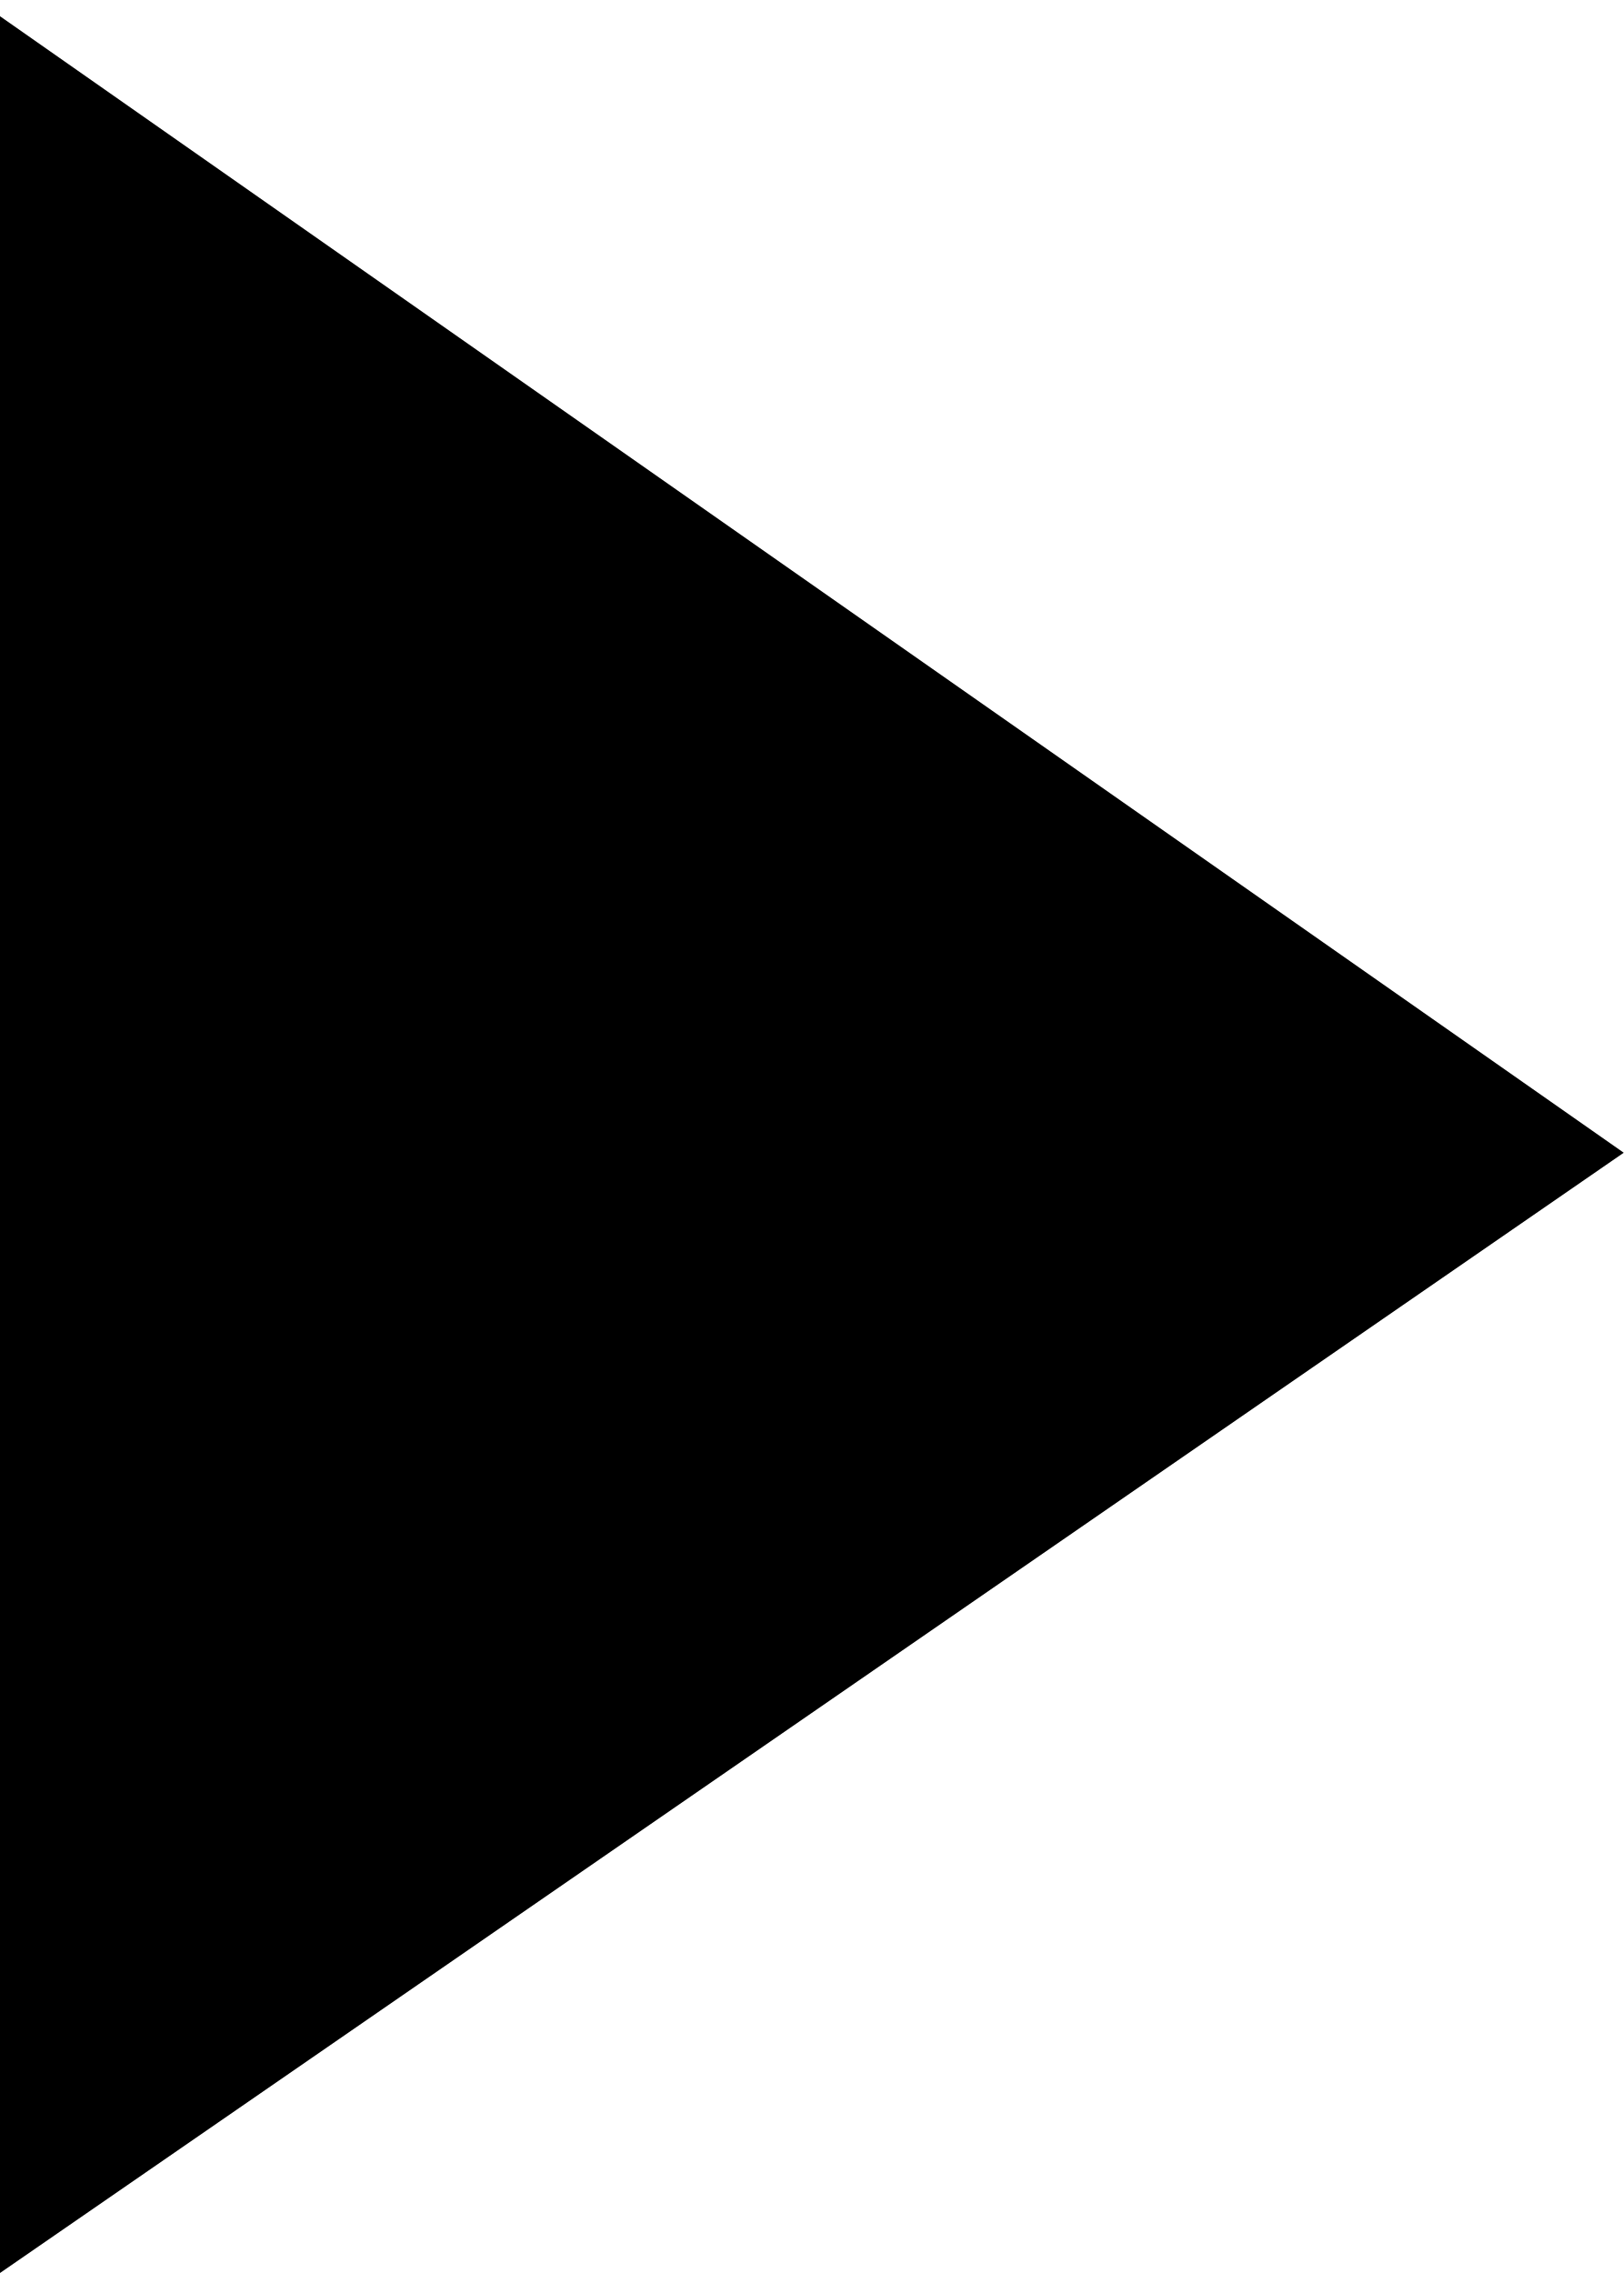
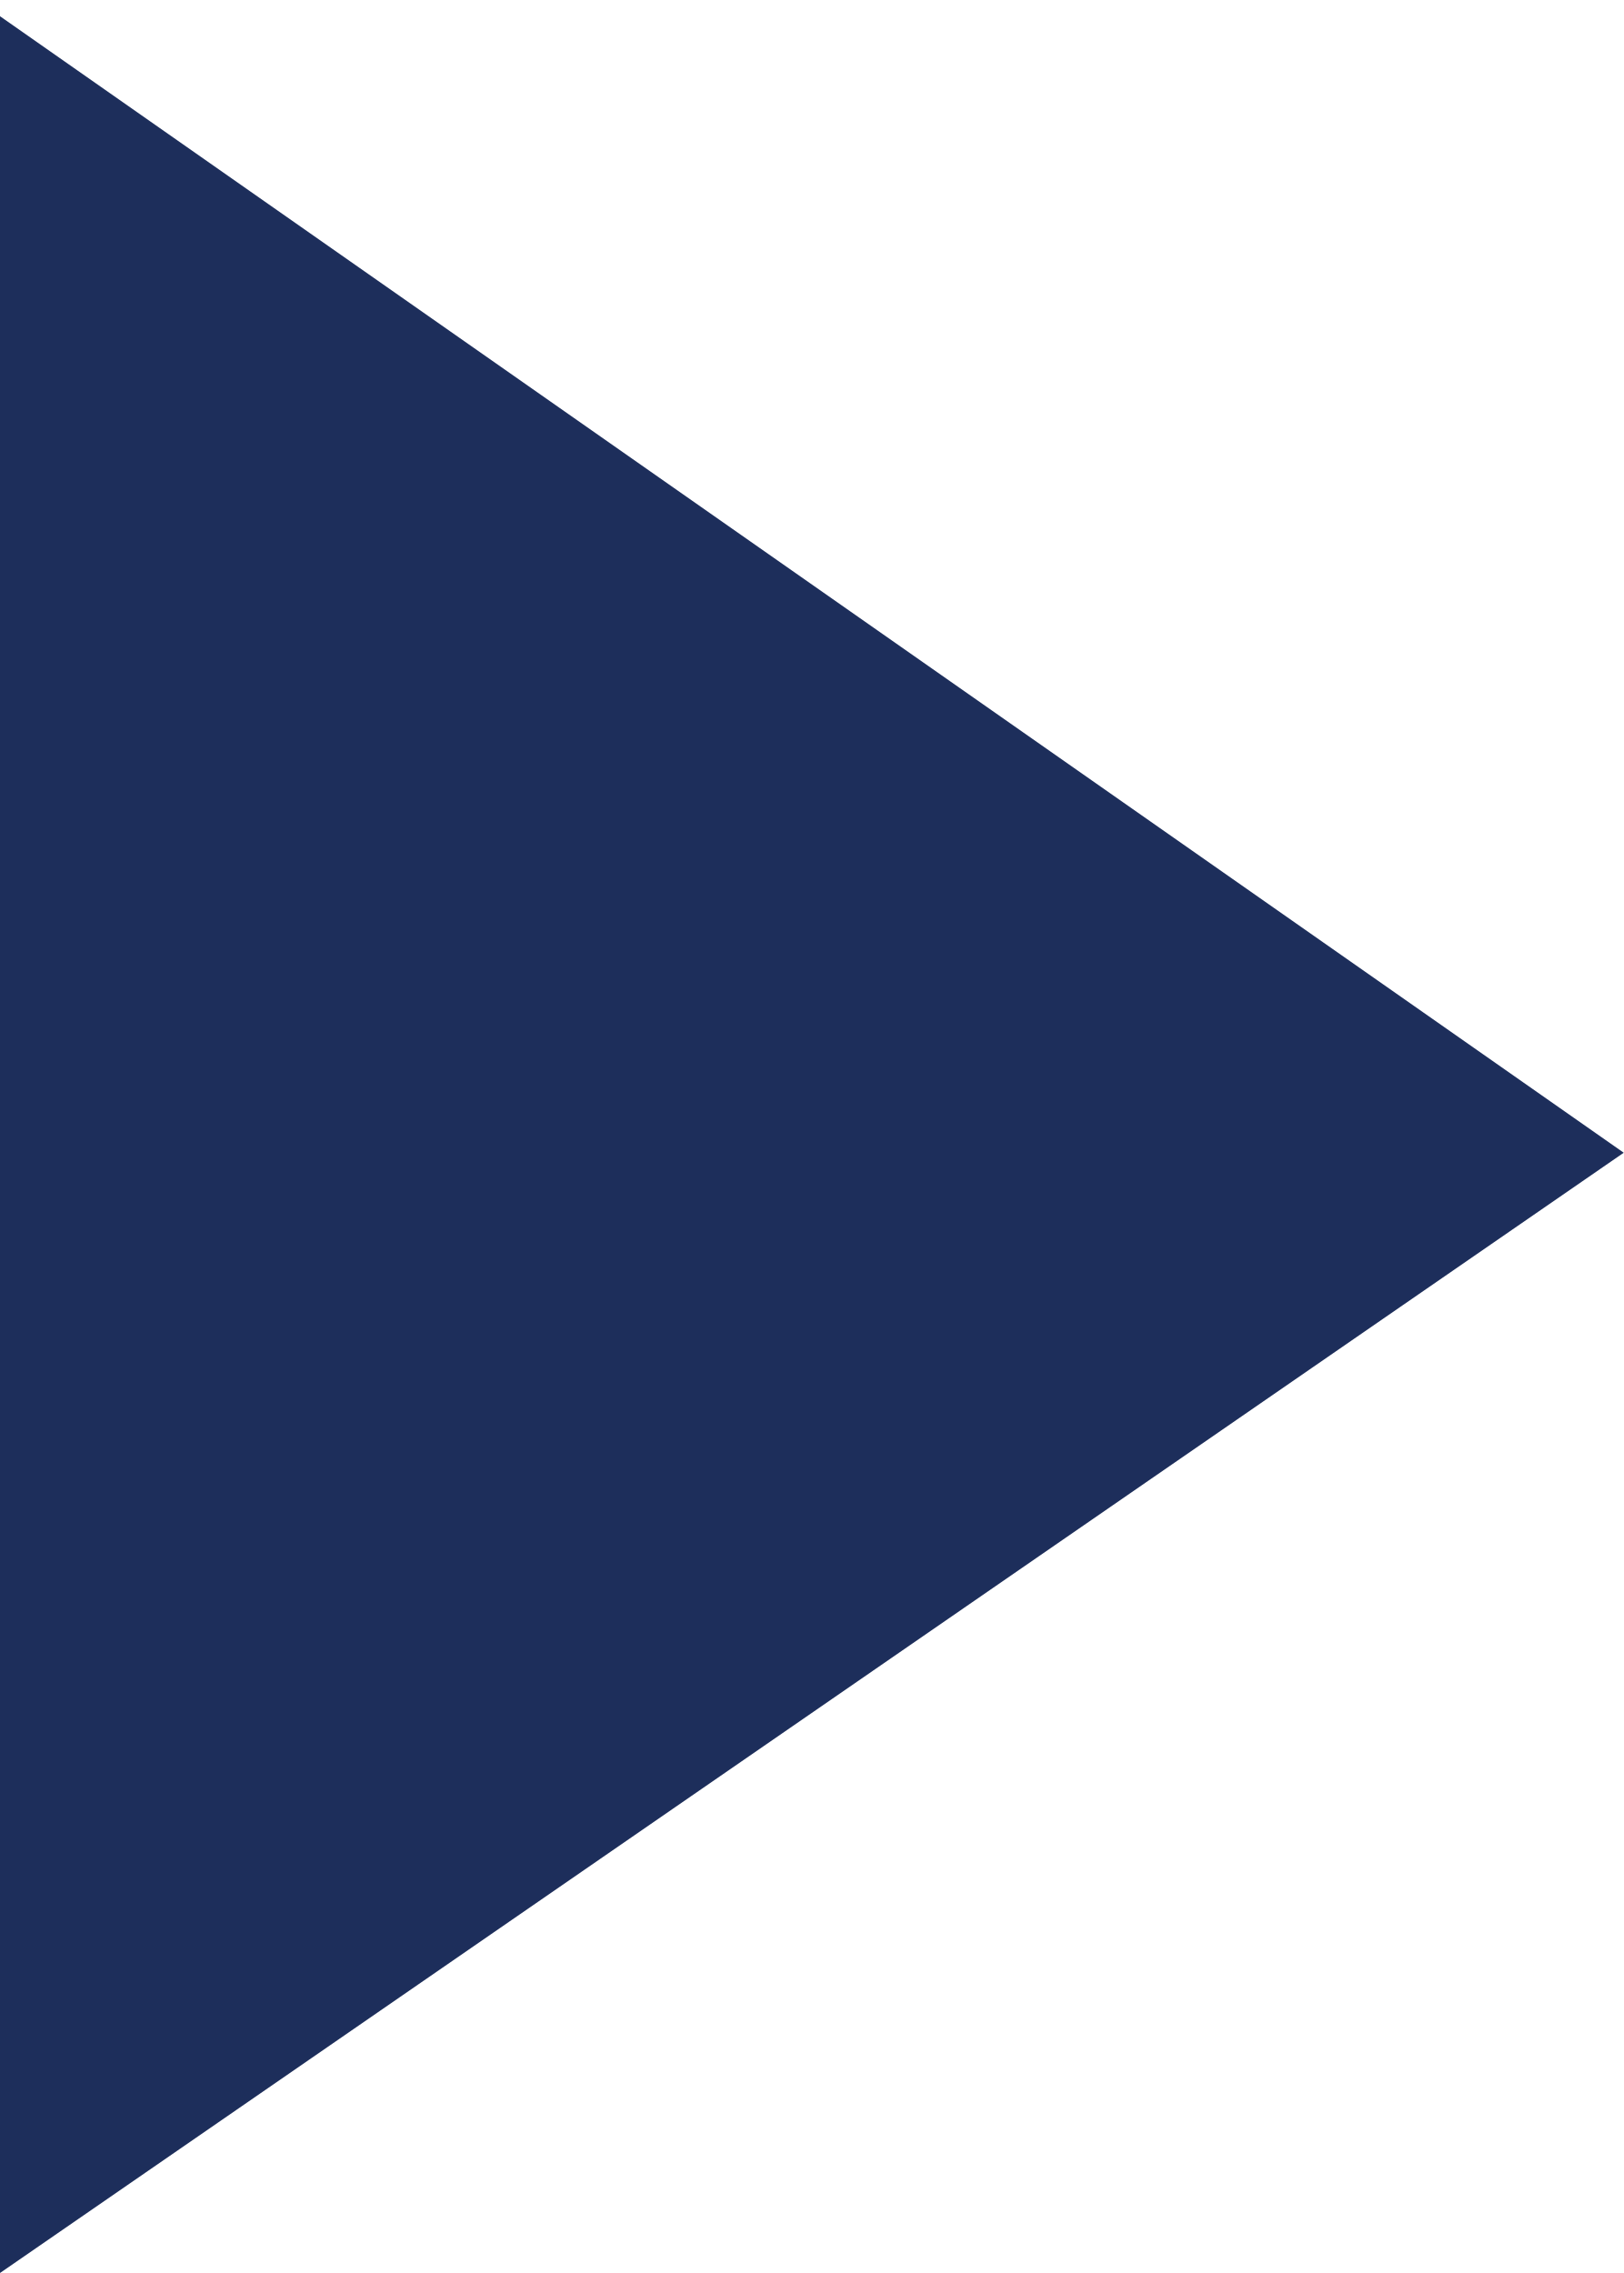
<svg xmlns="http://www.w3.org/2000/svg" version="1.1" id="Layer_1" x="0px" y="0px" viewBox="0 0 10 14" style="enable-background:new 0 0 10 14;" xml:space="preserve">
-   <polygon points="0,14 0,0.1 10,7.1 " />
+   <polygon fill="#1D2E5B" points="0,14 0,0.1 10,7.1 " />
</svg>
